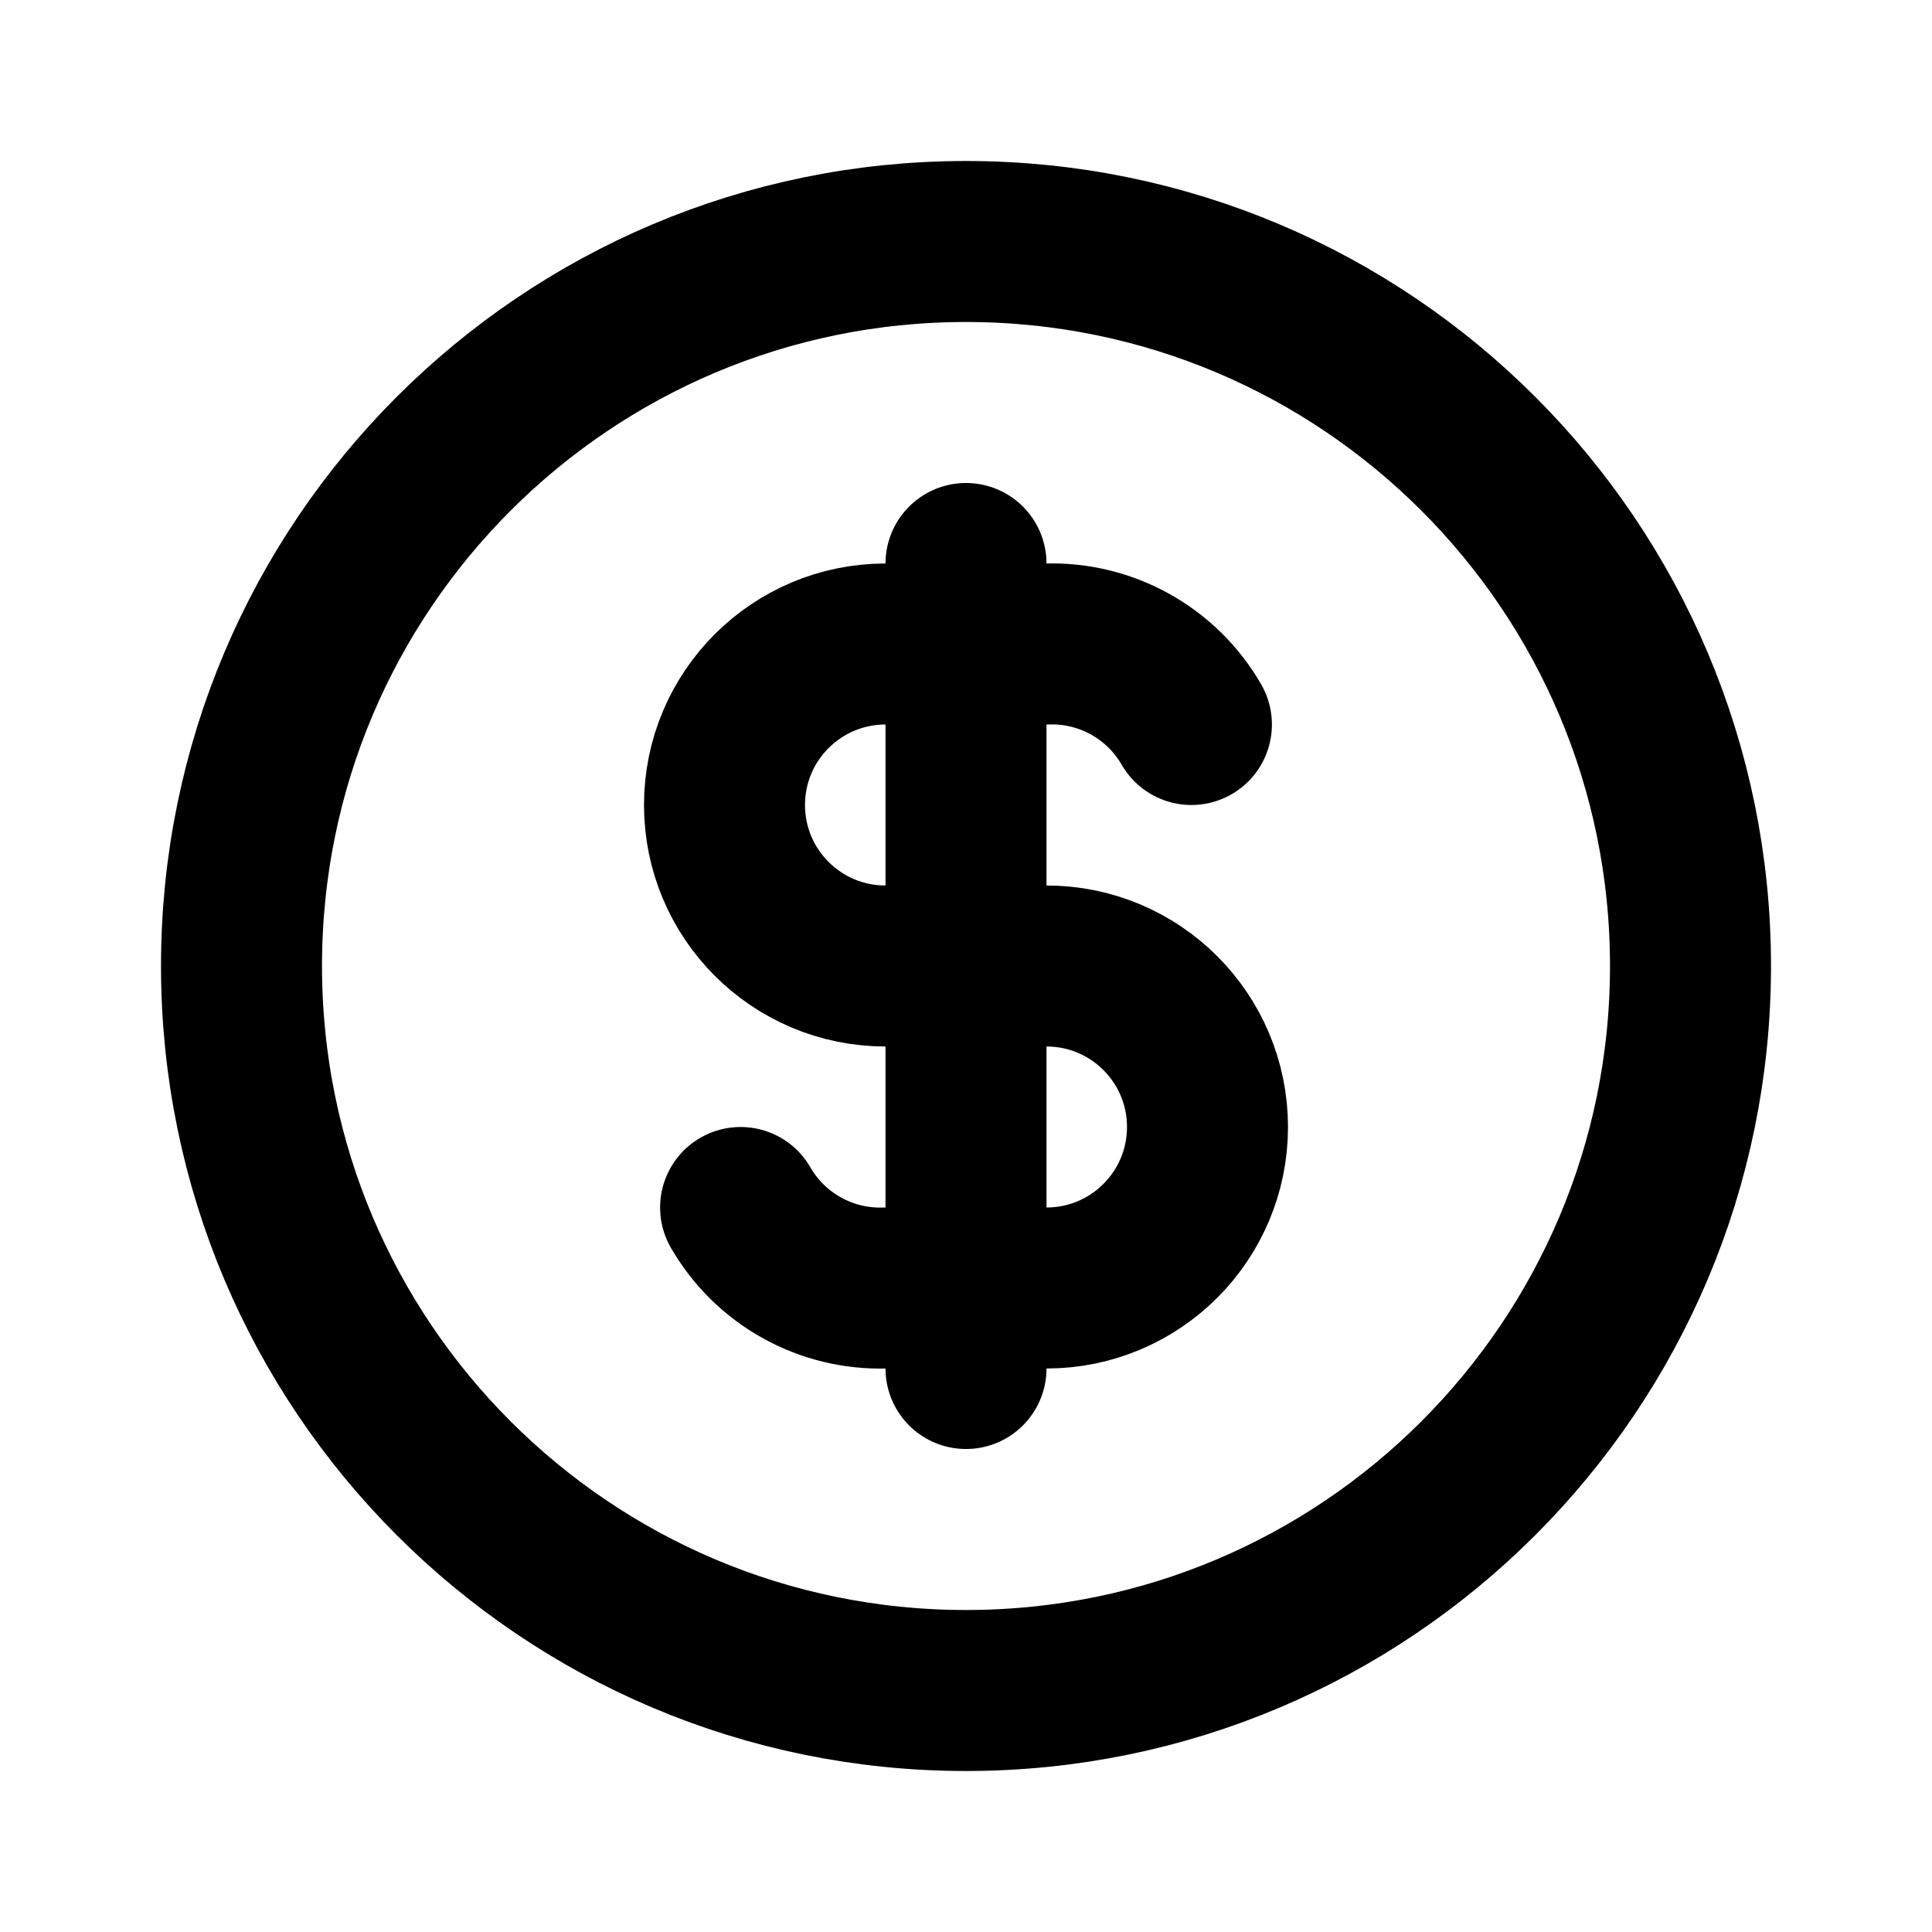
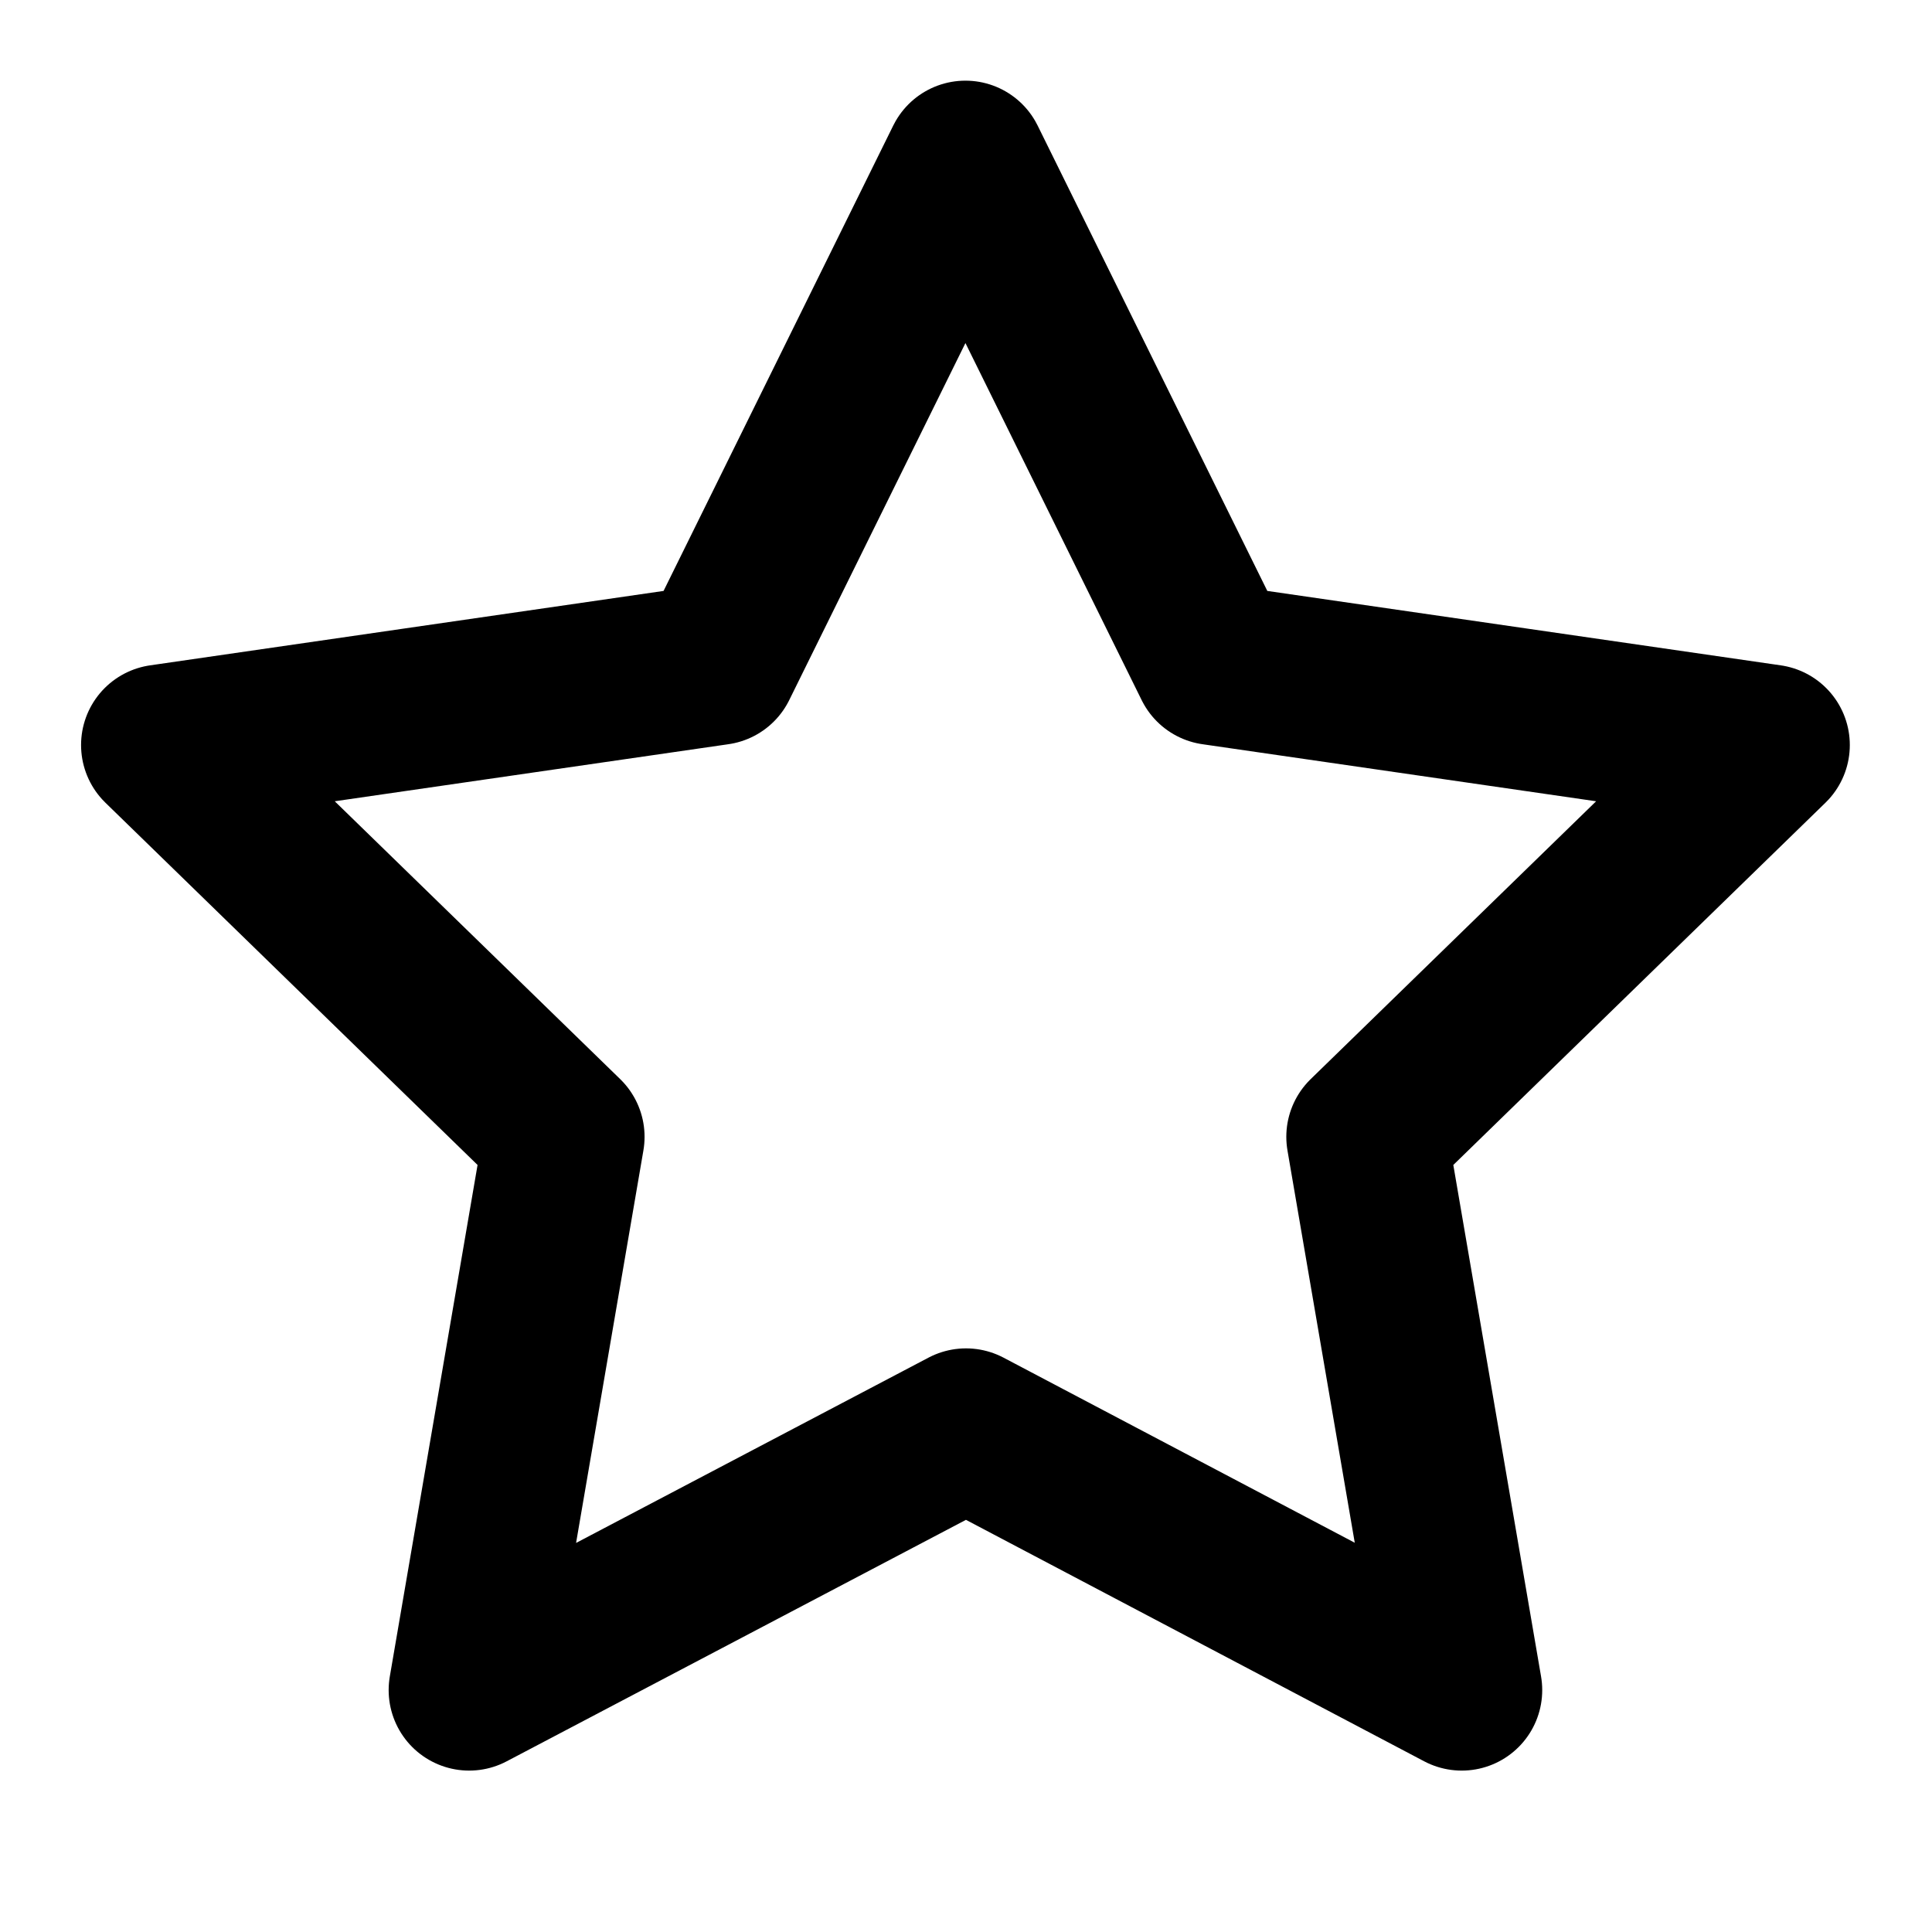
<svg xmlns="http://www.w3.org/2000/svg" width="1em" height="1em" viewBox="0 0 24 24">
  <path d="M0 0h24v24H0z" fill="none" />
-   <g fill="none" stroke="currentColor" stroke-linecap="round" stroke-linejoin="round" stroke-width="2">
-     <path d="M3 12a9 9 0 1 0 18 0a9 9 0 1 0-18 0" />
-     <path d="M14.8 9A2 2 0 0 0 13 8h-2a2 2 0 1 0 0 4h2a2 2 0 1 1 0 4h-2a2 2 0 0 1-1.8-1M12 7v10" />
-   </g>
+   <path fill="none" stroke="currentColor" stroke-linecap="round" stroke-linejoin="round" stroke-width="2" d="m12 17.75l-6.172 3.245l1.179-6.873l-5-4.867l6.9-1l3.086-6.253l3.086 6.253l6.9 1l-5 4.867l1.179 6.873z" />
</svg>
